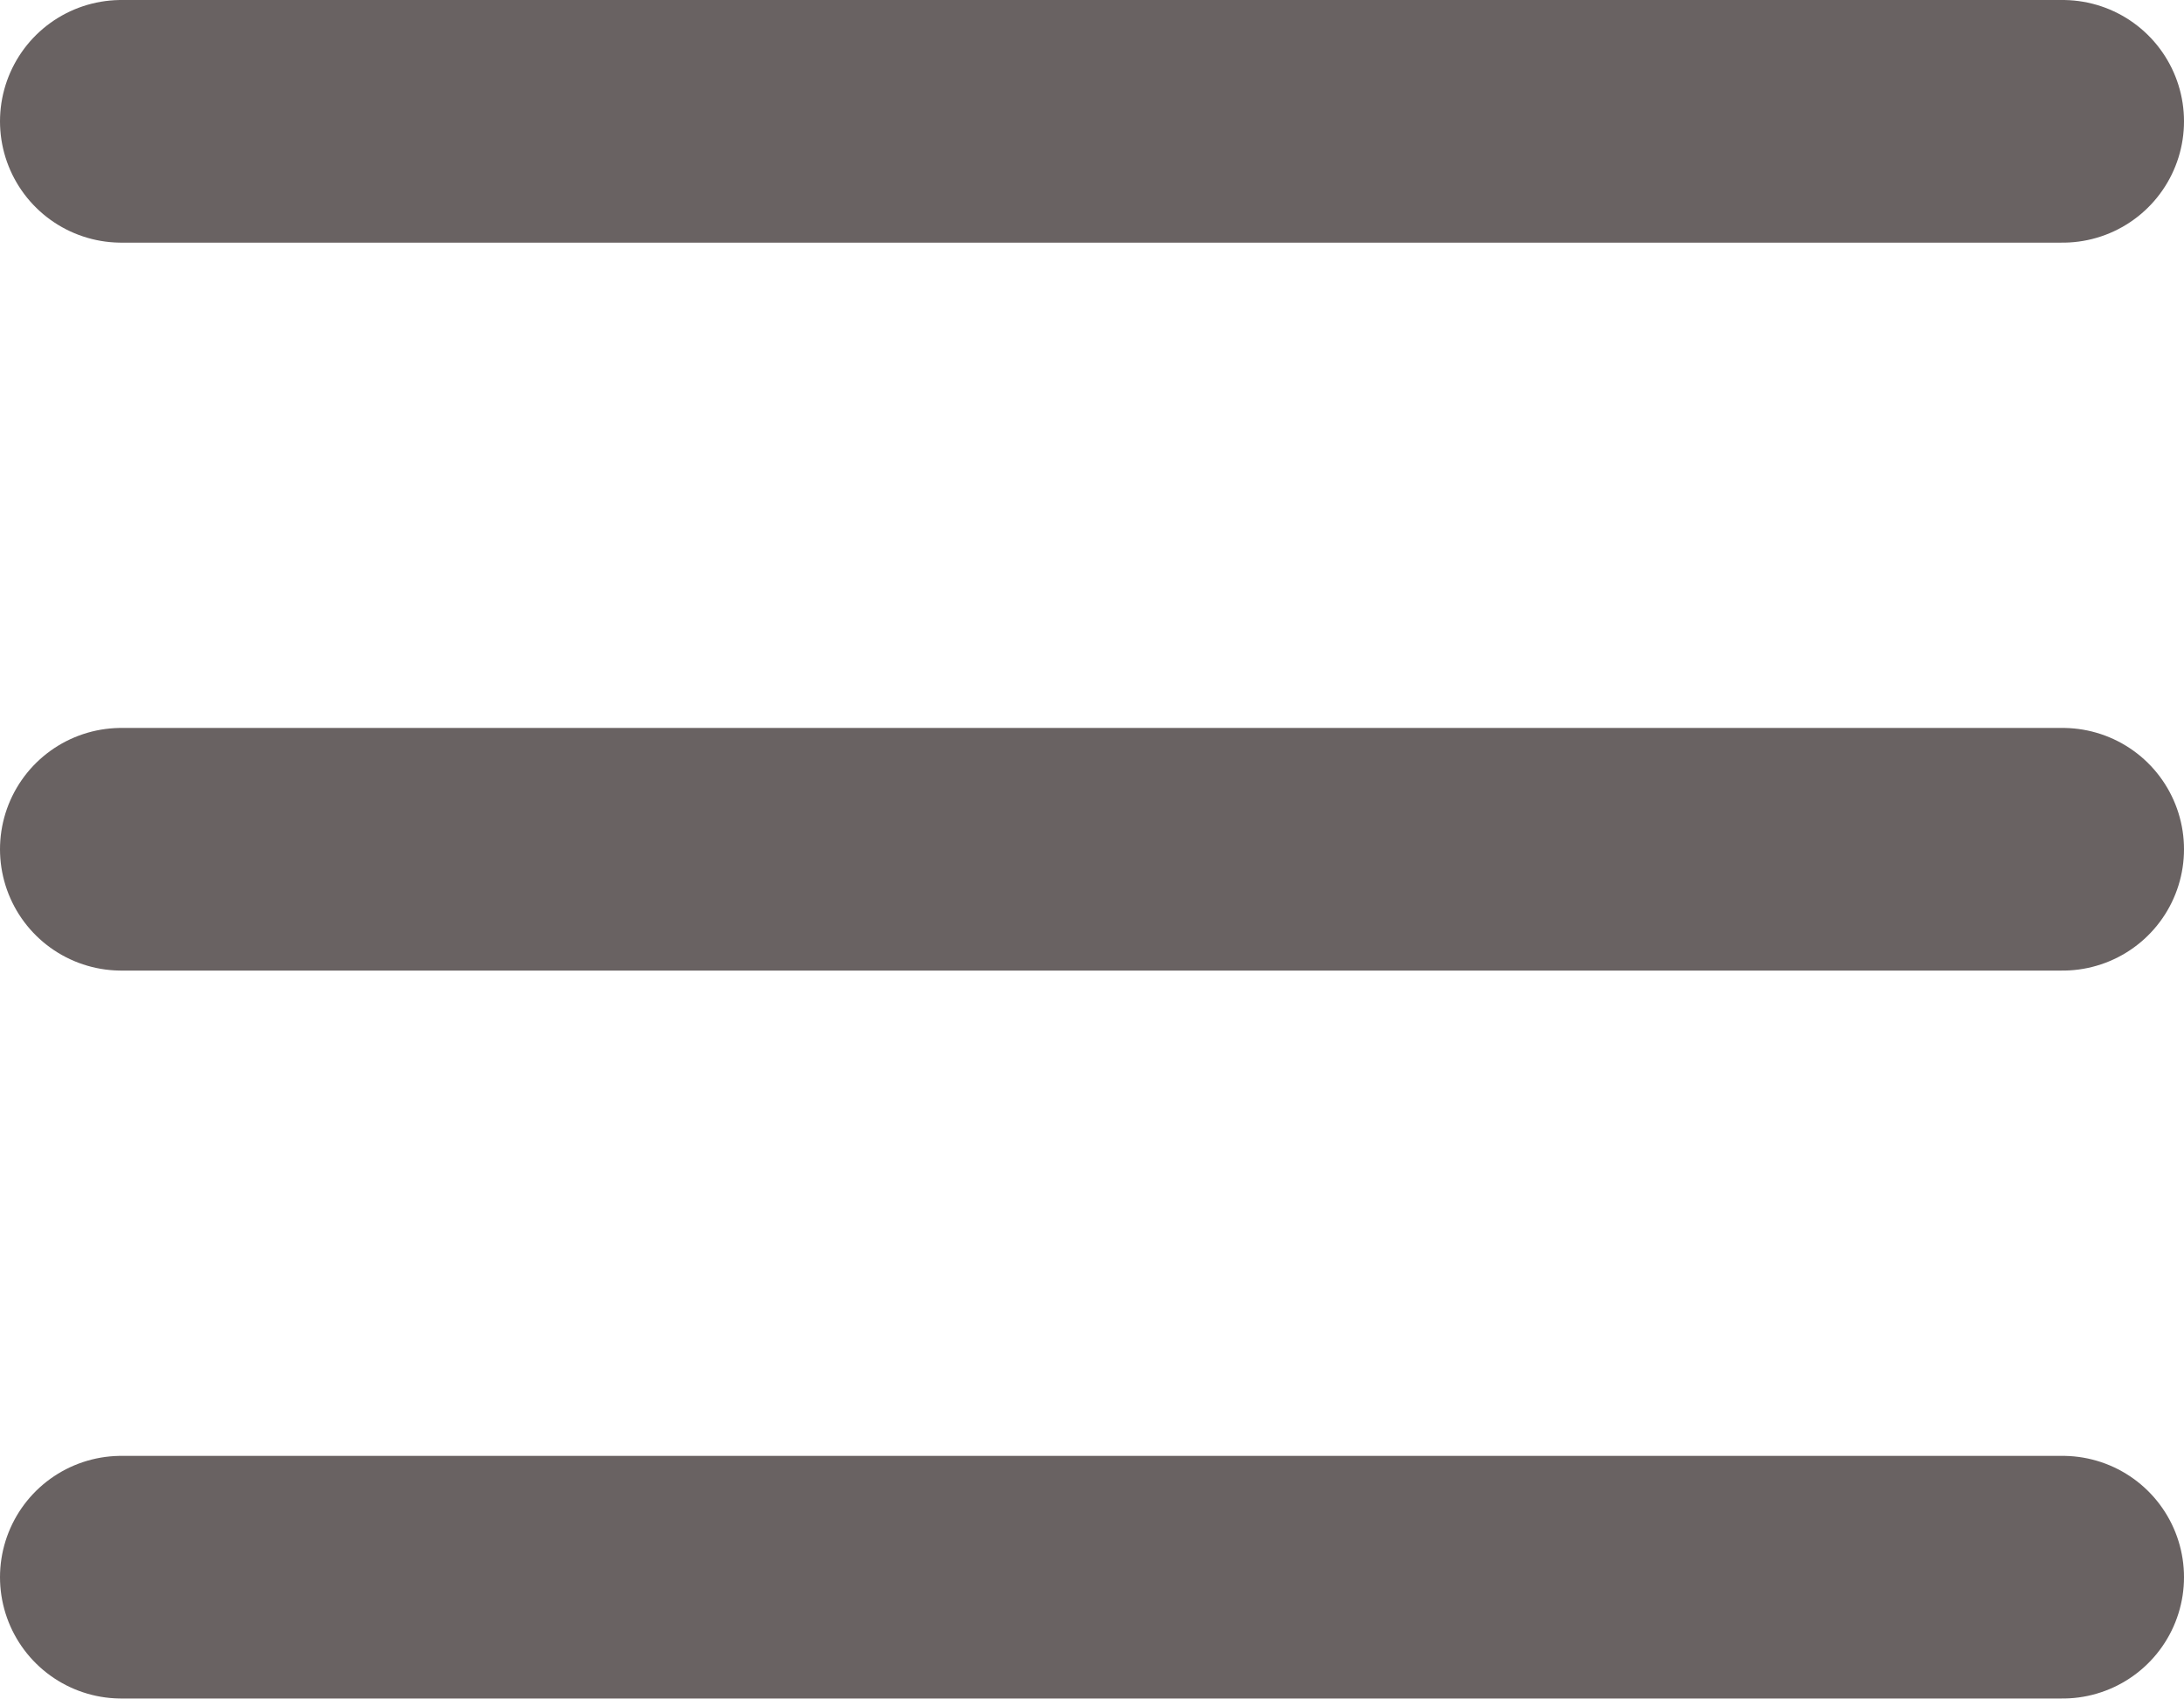
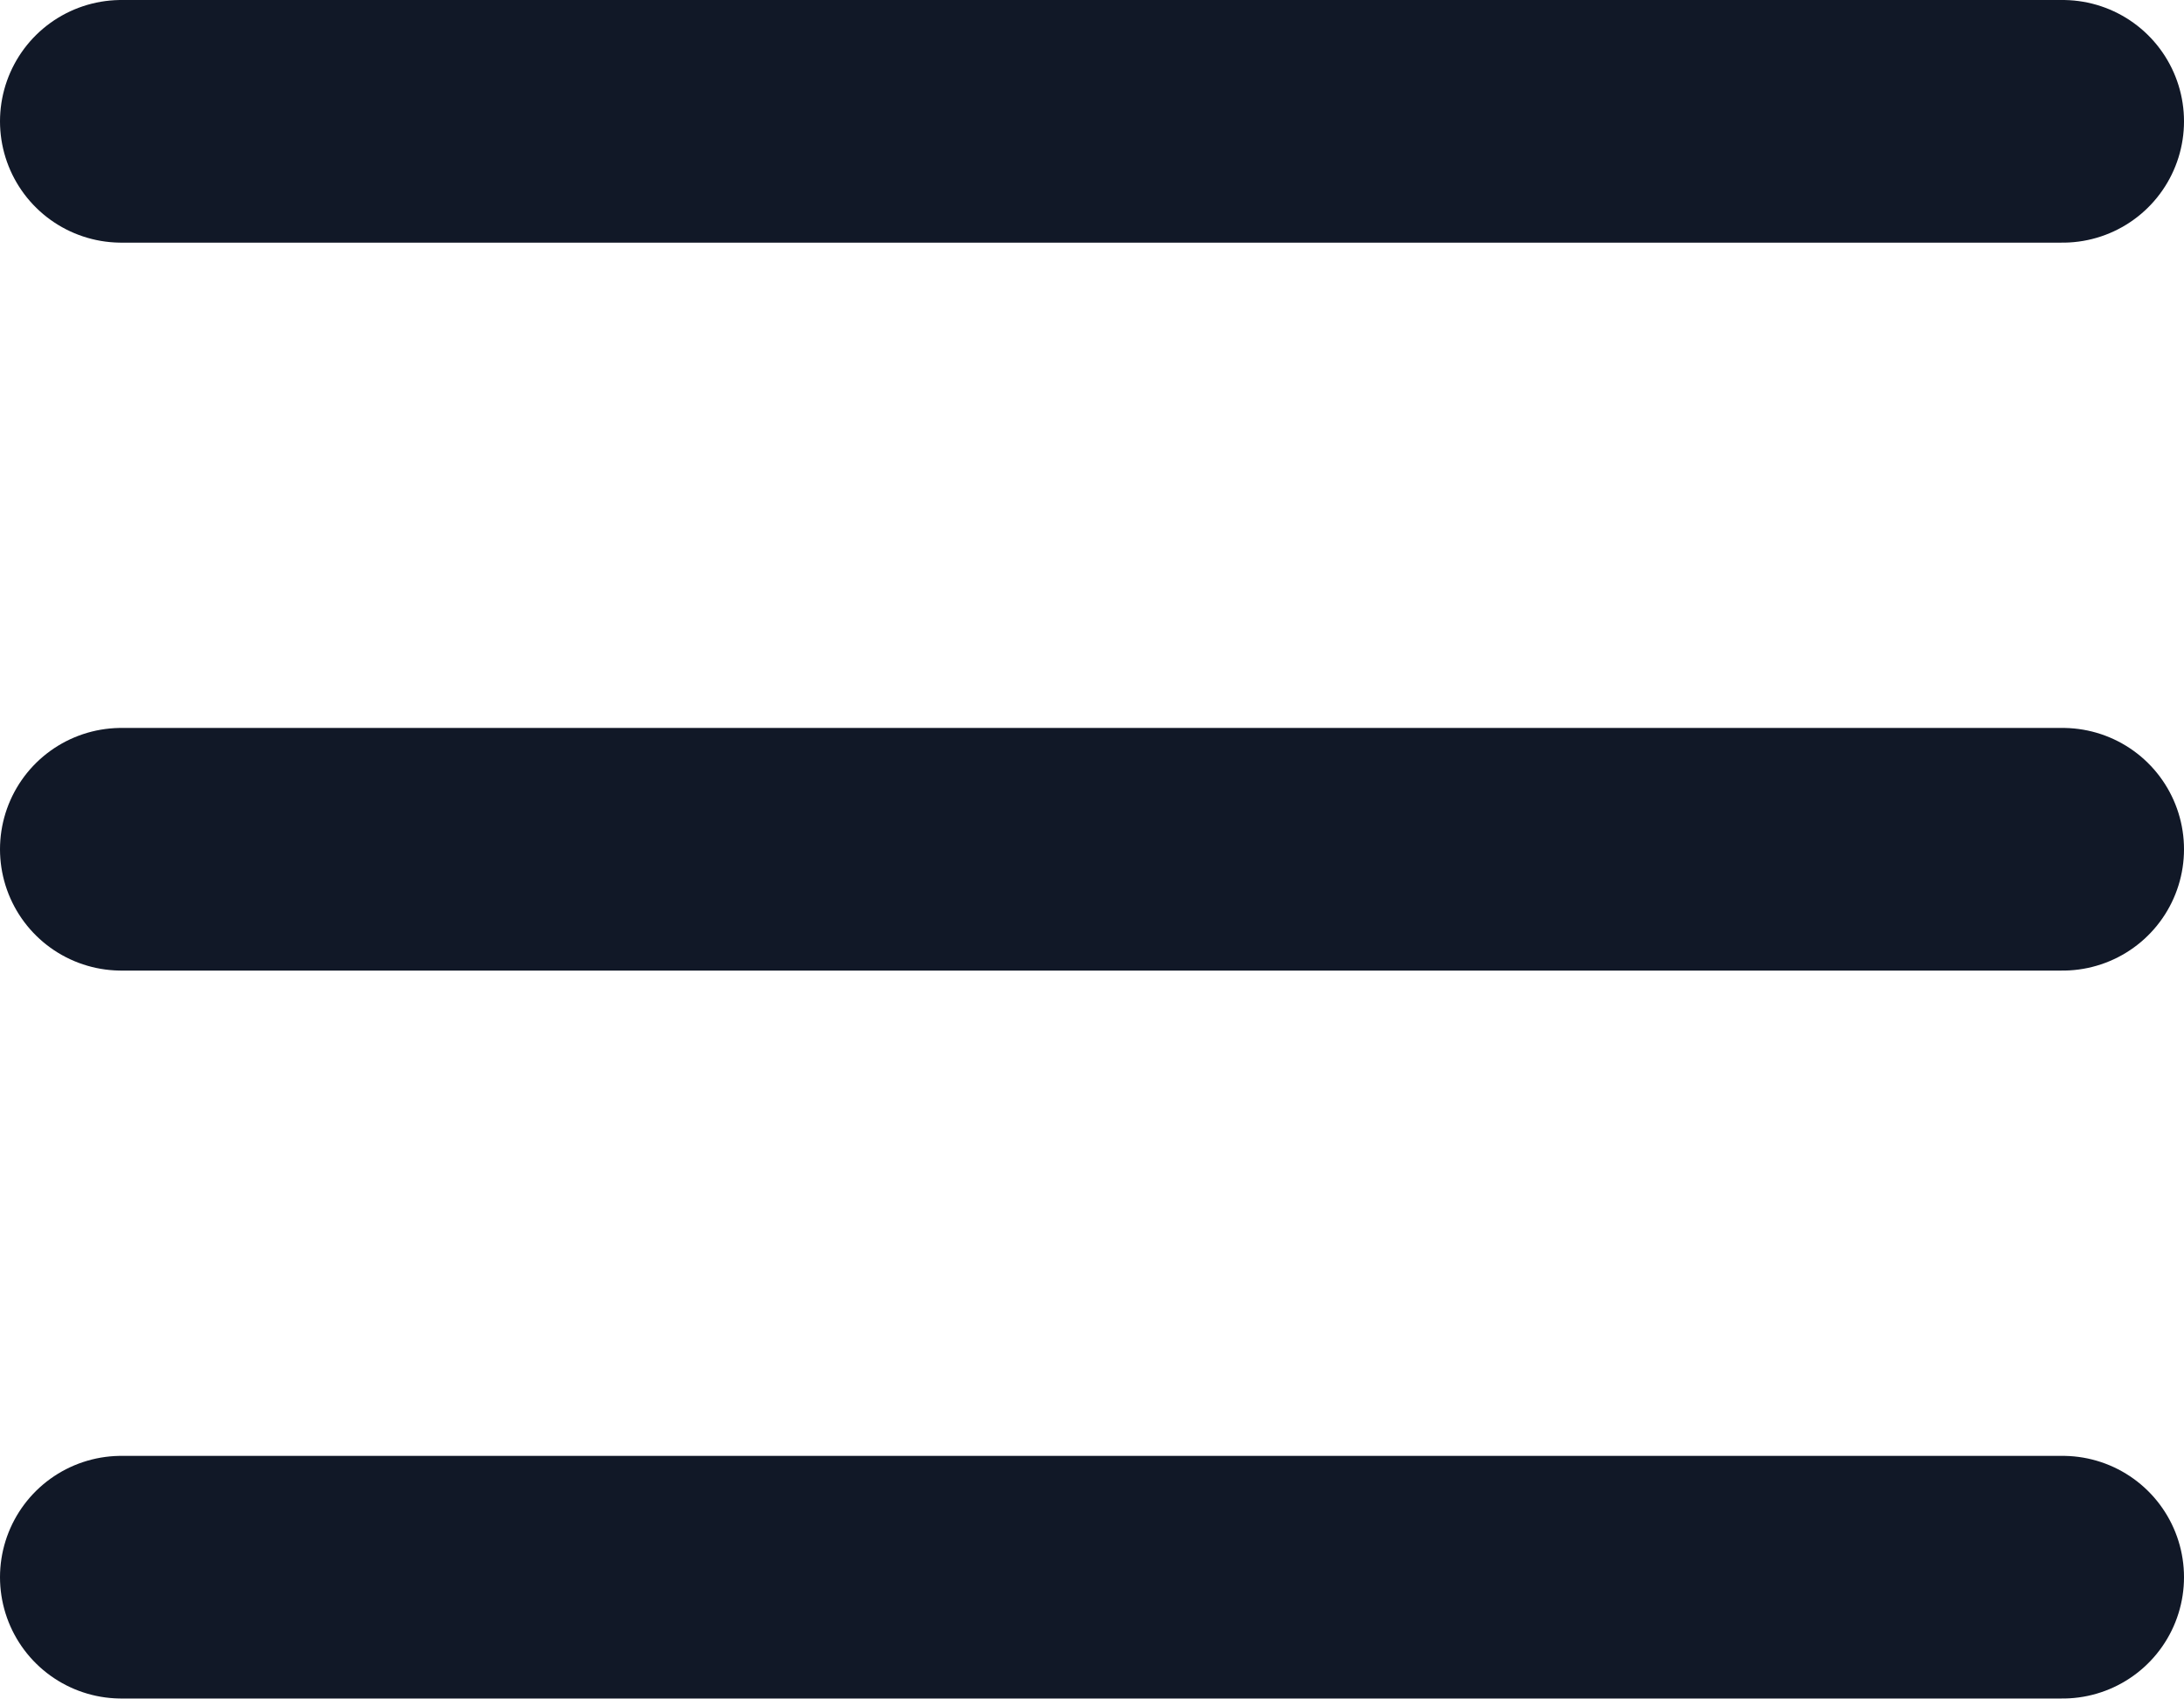
<svg xmlns="http://www.w3.org/2000/svg" width="18" height="14" viewBox="0 0 18 14" fill="">
-   <path d="M1 1H17M1 7H17M1 13H17" stroke="#696262" stroke-width="2" stroke-linecap="round" stroke-linejoin="round" />
+   <path d="M1 1H17M1 7H17M1 13H17" stroke="#111827" stroke-width="2" stroke-linecap="round" stroke-linejoin="round" />
</svg>
